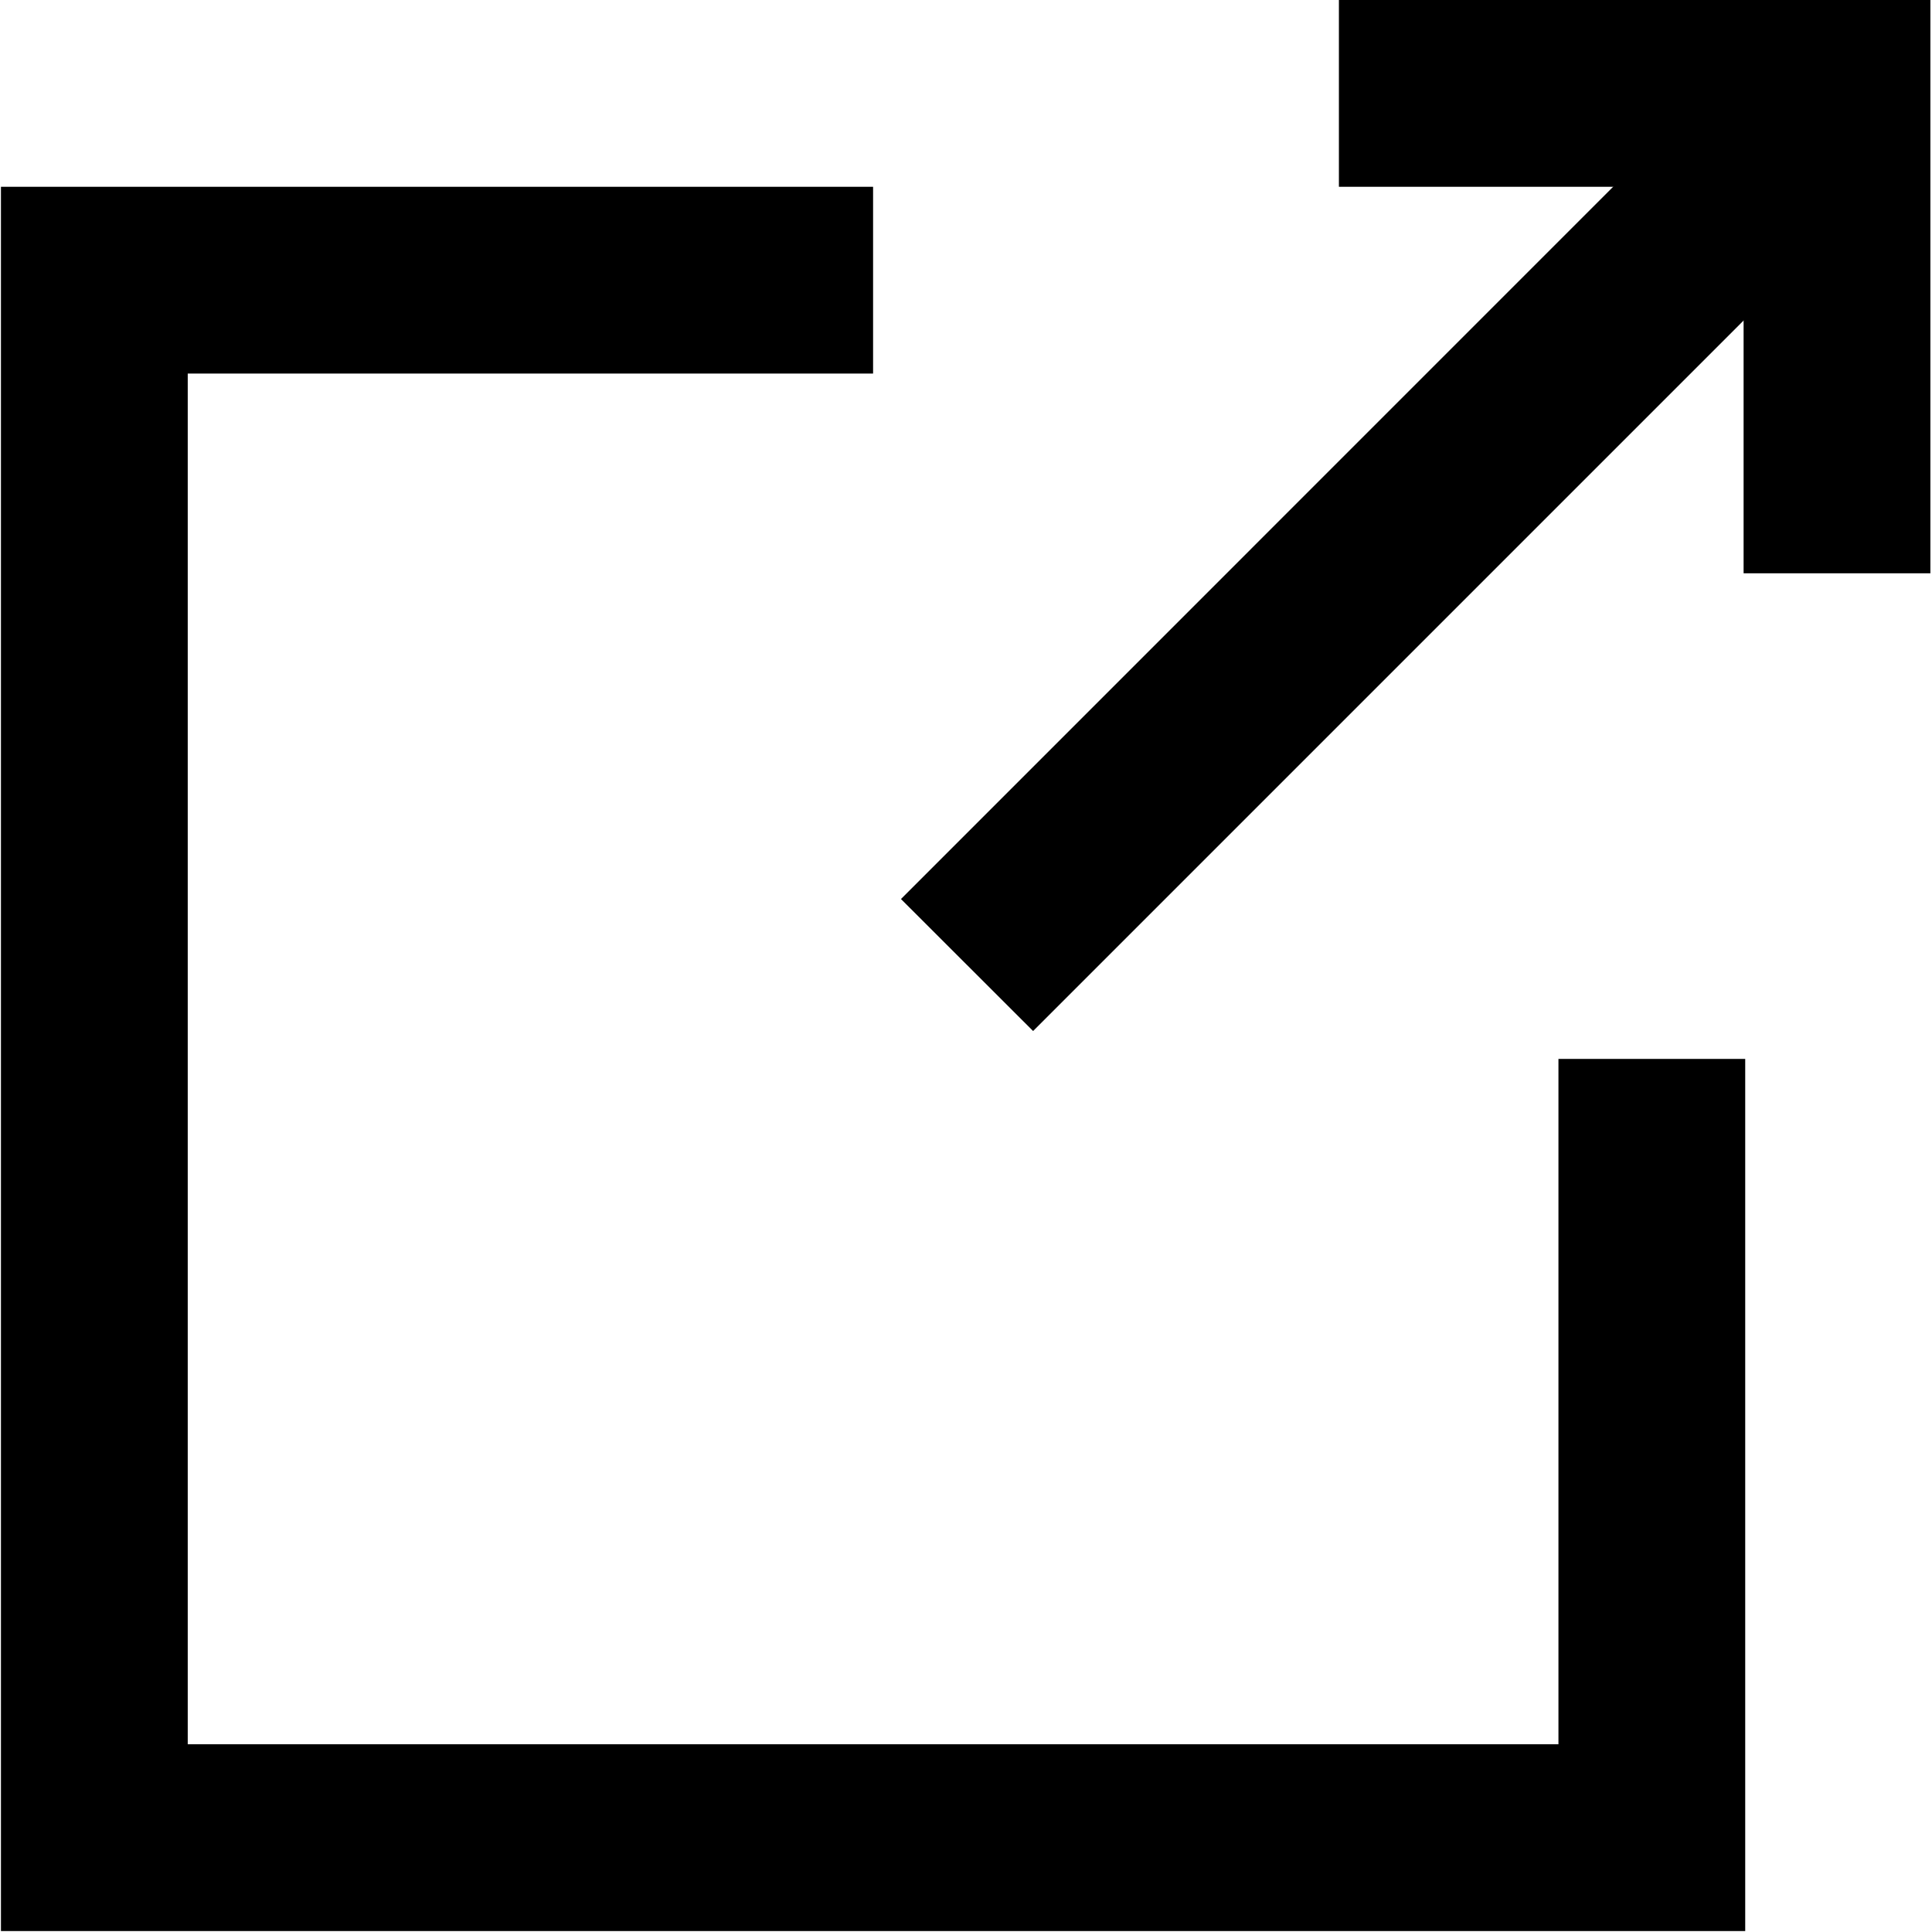
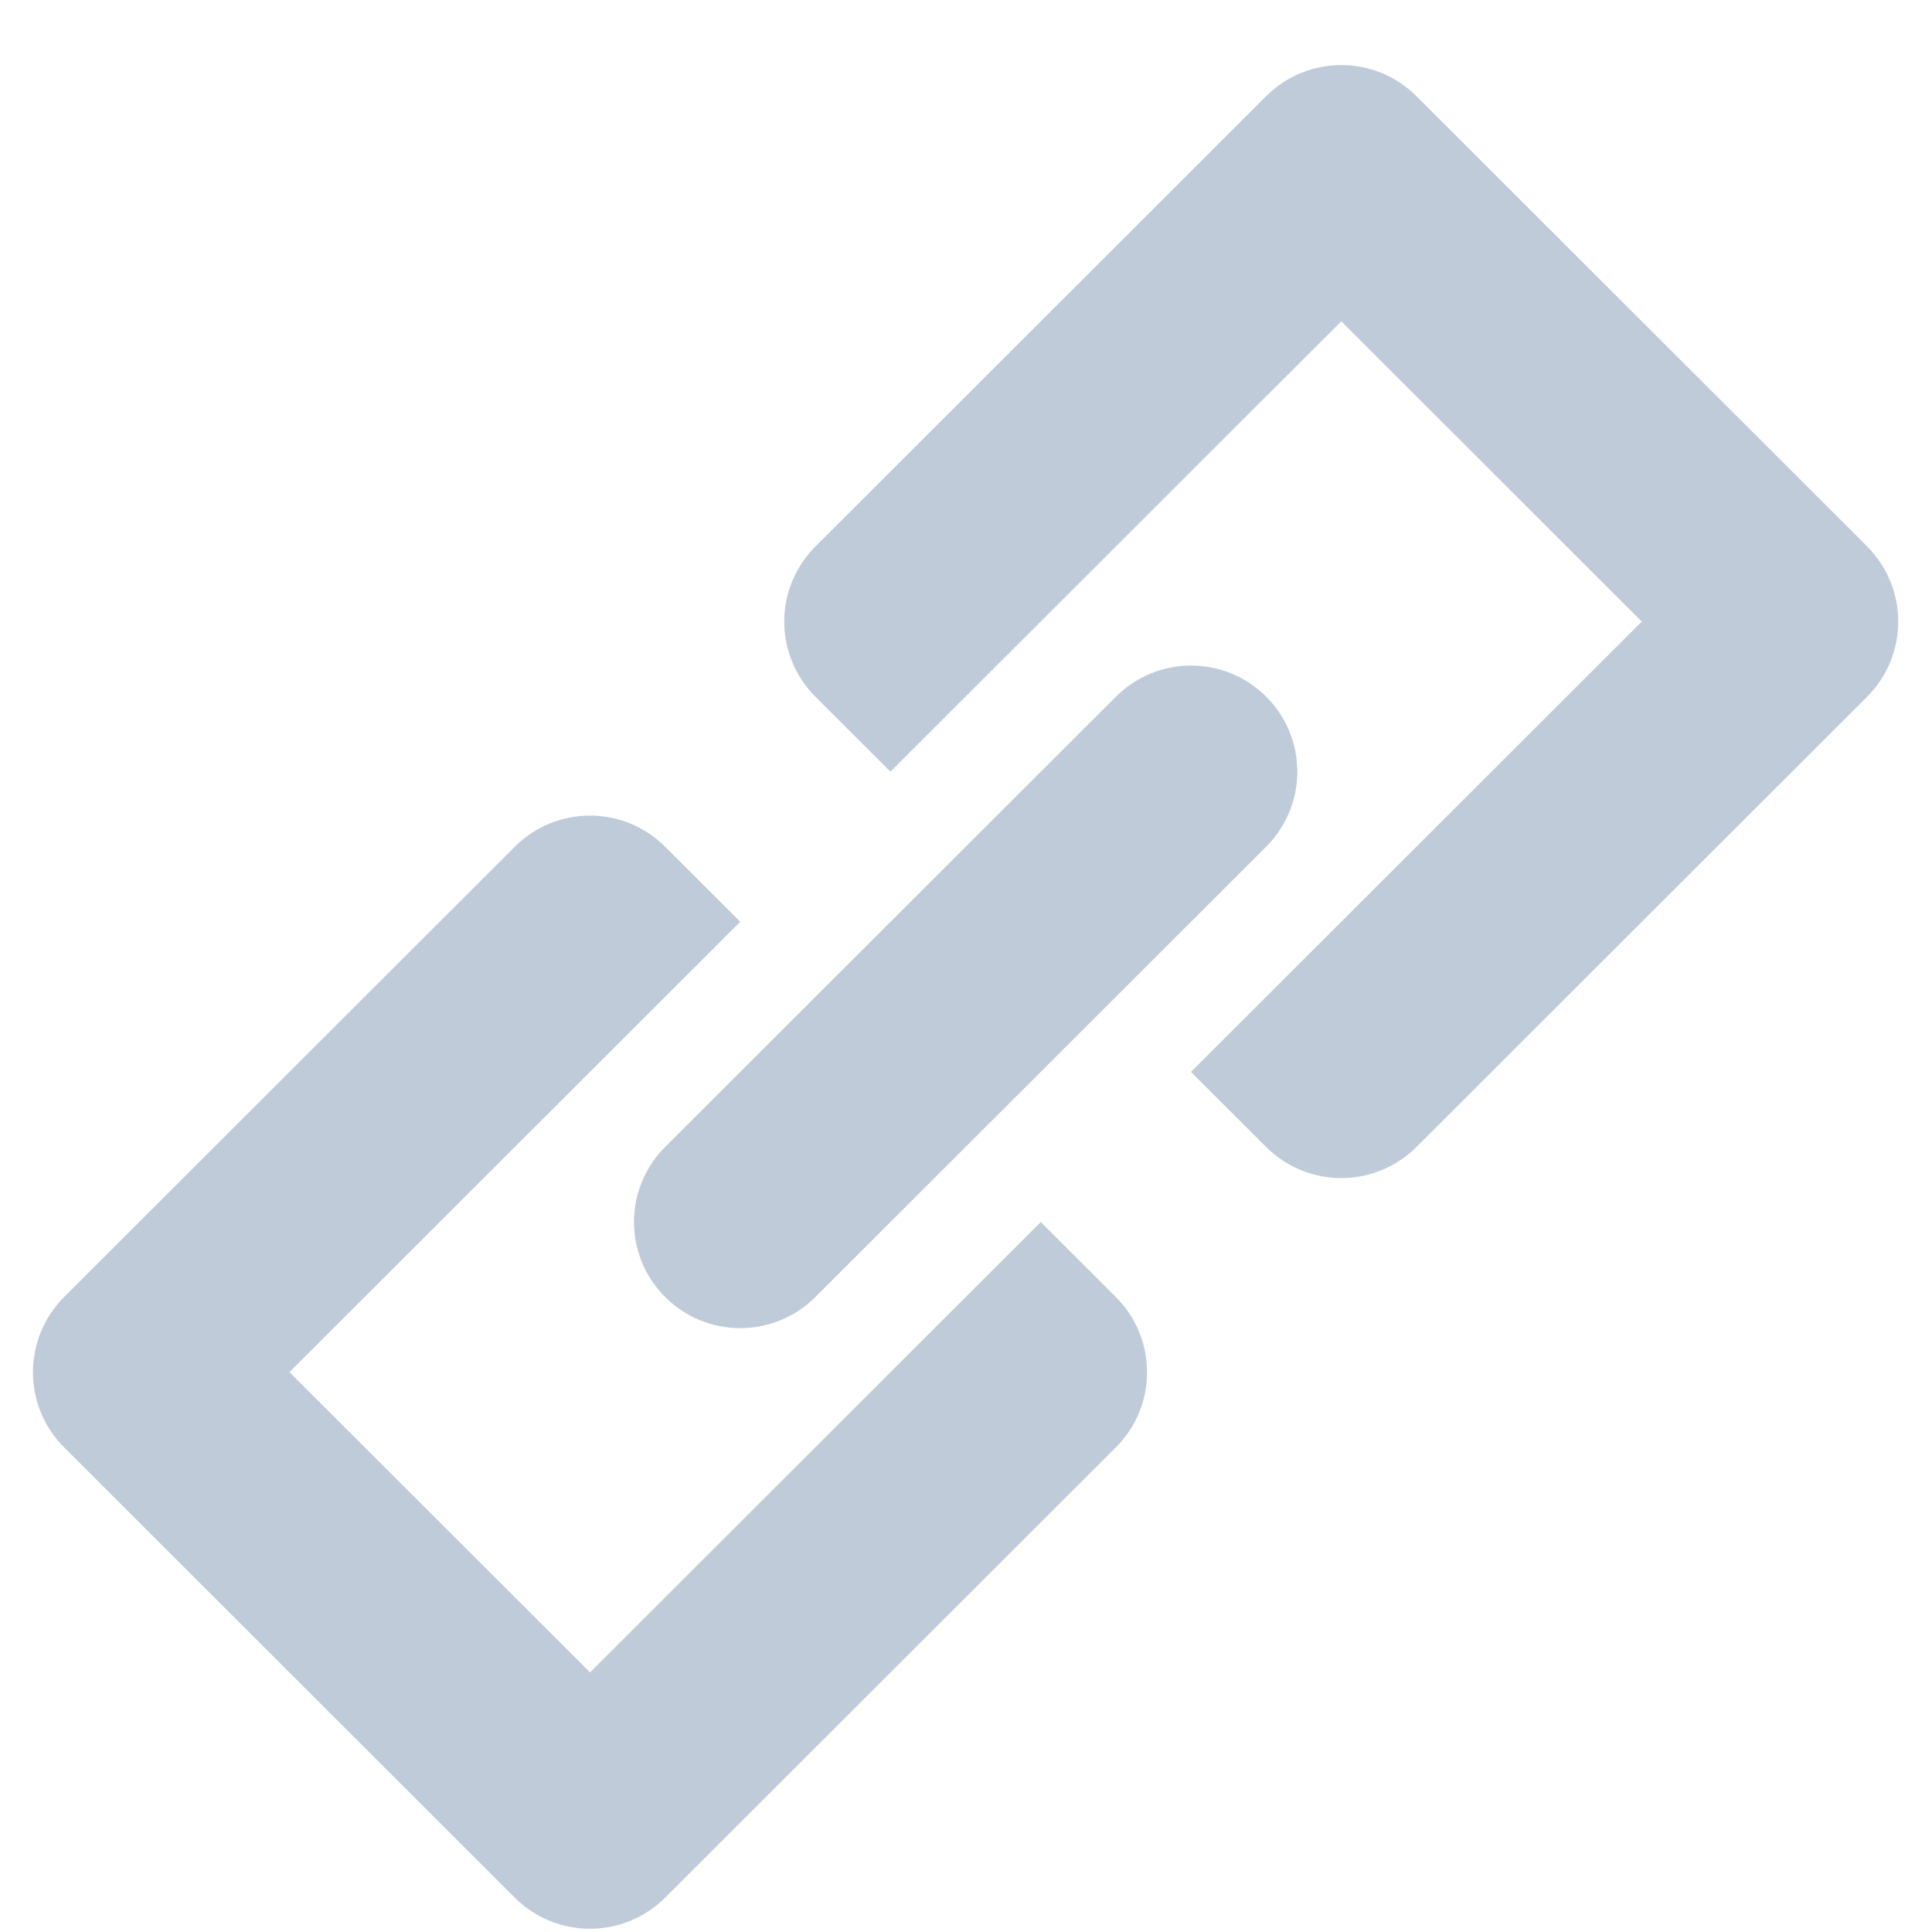
- <svg xmlns="http://www.w3.org/2000/svg" width="128" height="128">
-   <path d="M115.625 127.937H.063V12.375h57.781v12.374H12.438v90.813h90.813V70.156h12.374z" />
-   <path d="M116.426 2.821l8.753 8.753-56.734 56.734-8.753-8.745z" />
-   <path d="M127.893 37.982h-12.375V12.375H88.706V0h39.187z" />
+ <svg xmlns="http://www.w3.org/2000/svg" t="1566267440421" class="icon" viewBox="0 0 1024 1024" version="1.1" p-id="4728" width="16" height="16">
+   <defs>
+     <style type="text/css" />
+   </defs>
+   <path d="M989.673 289.65L750.727 50.954a56.355 56.355 0 0 0-79.624 0L432.193 289.65a56.214 56.214 0 0 0 0 79.625L471.953 409l238.944-238.698 159.285 159.144-238.945 238.697 39.866 39.795a56.355 56.355 0 0 0 79.624 0l238.91-238.698a56.32 56.32 0 0 0 0-79.59zM551.648 647.699l-238.91 238.698-159.32-159.144 238.945-238.698-39.866-39.795a56.355 56.355 0 0 0-79.624 0L33.963 687.492a56.32 56.32 0 0 0 0 79.625l238.91 238.698a56.355 56.355 0 0 0 79.624 0l238.945-238.698a56.214 56.214 0 0 0 0-79.625l-39.759-39.724-0.035-0.035z m-199.15 39.724a56.32 56.32 0 0 0 79.695 0l238.945-238.698a56.143 56.143 0 0 0 0-79.448 56.32 56.32 0 0 0-79.696 0L352.497 607.974a56.143 56.143 0 0 0 0 79.448z" p-id="4729" fill="#bfcbd9" />
</svg>
